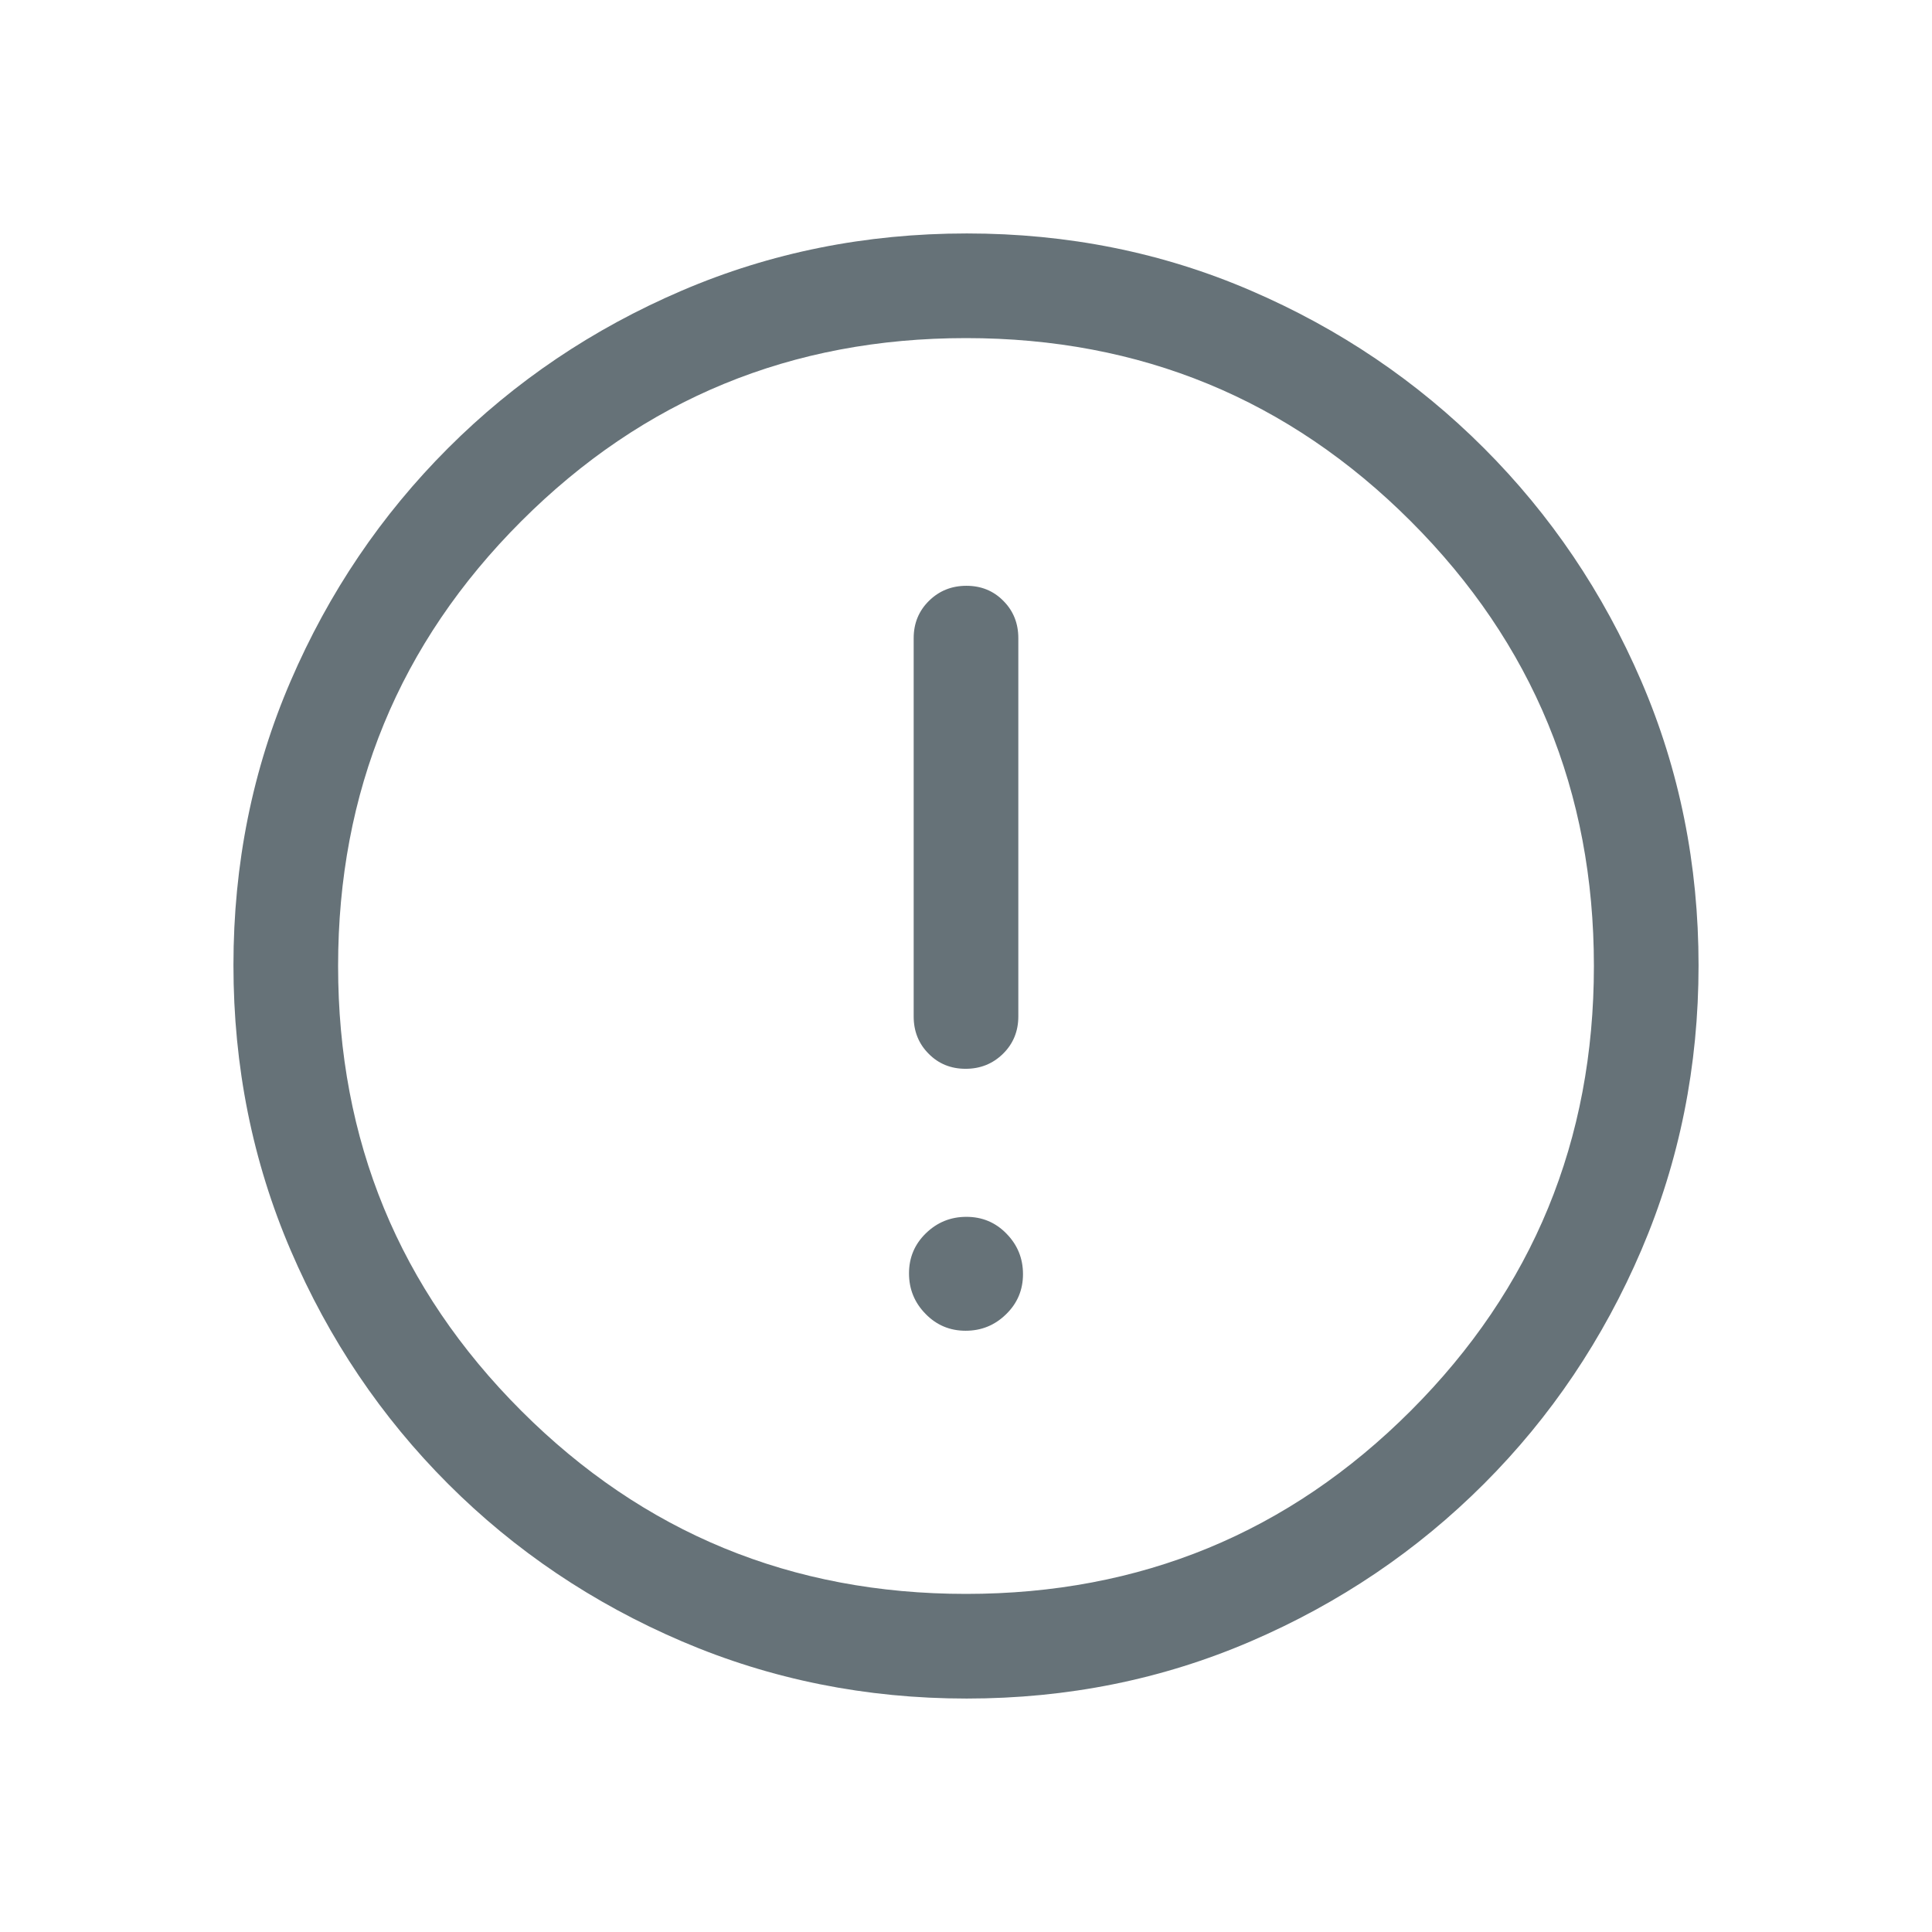
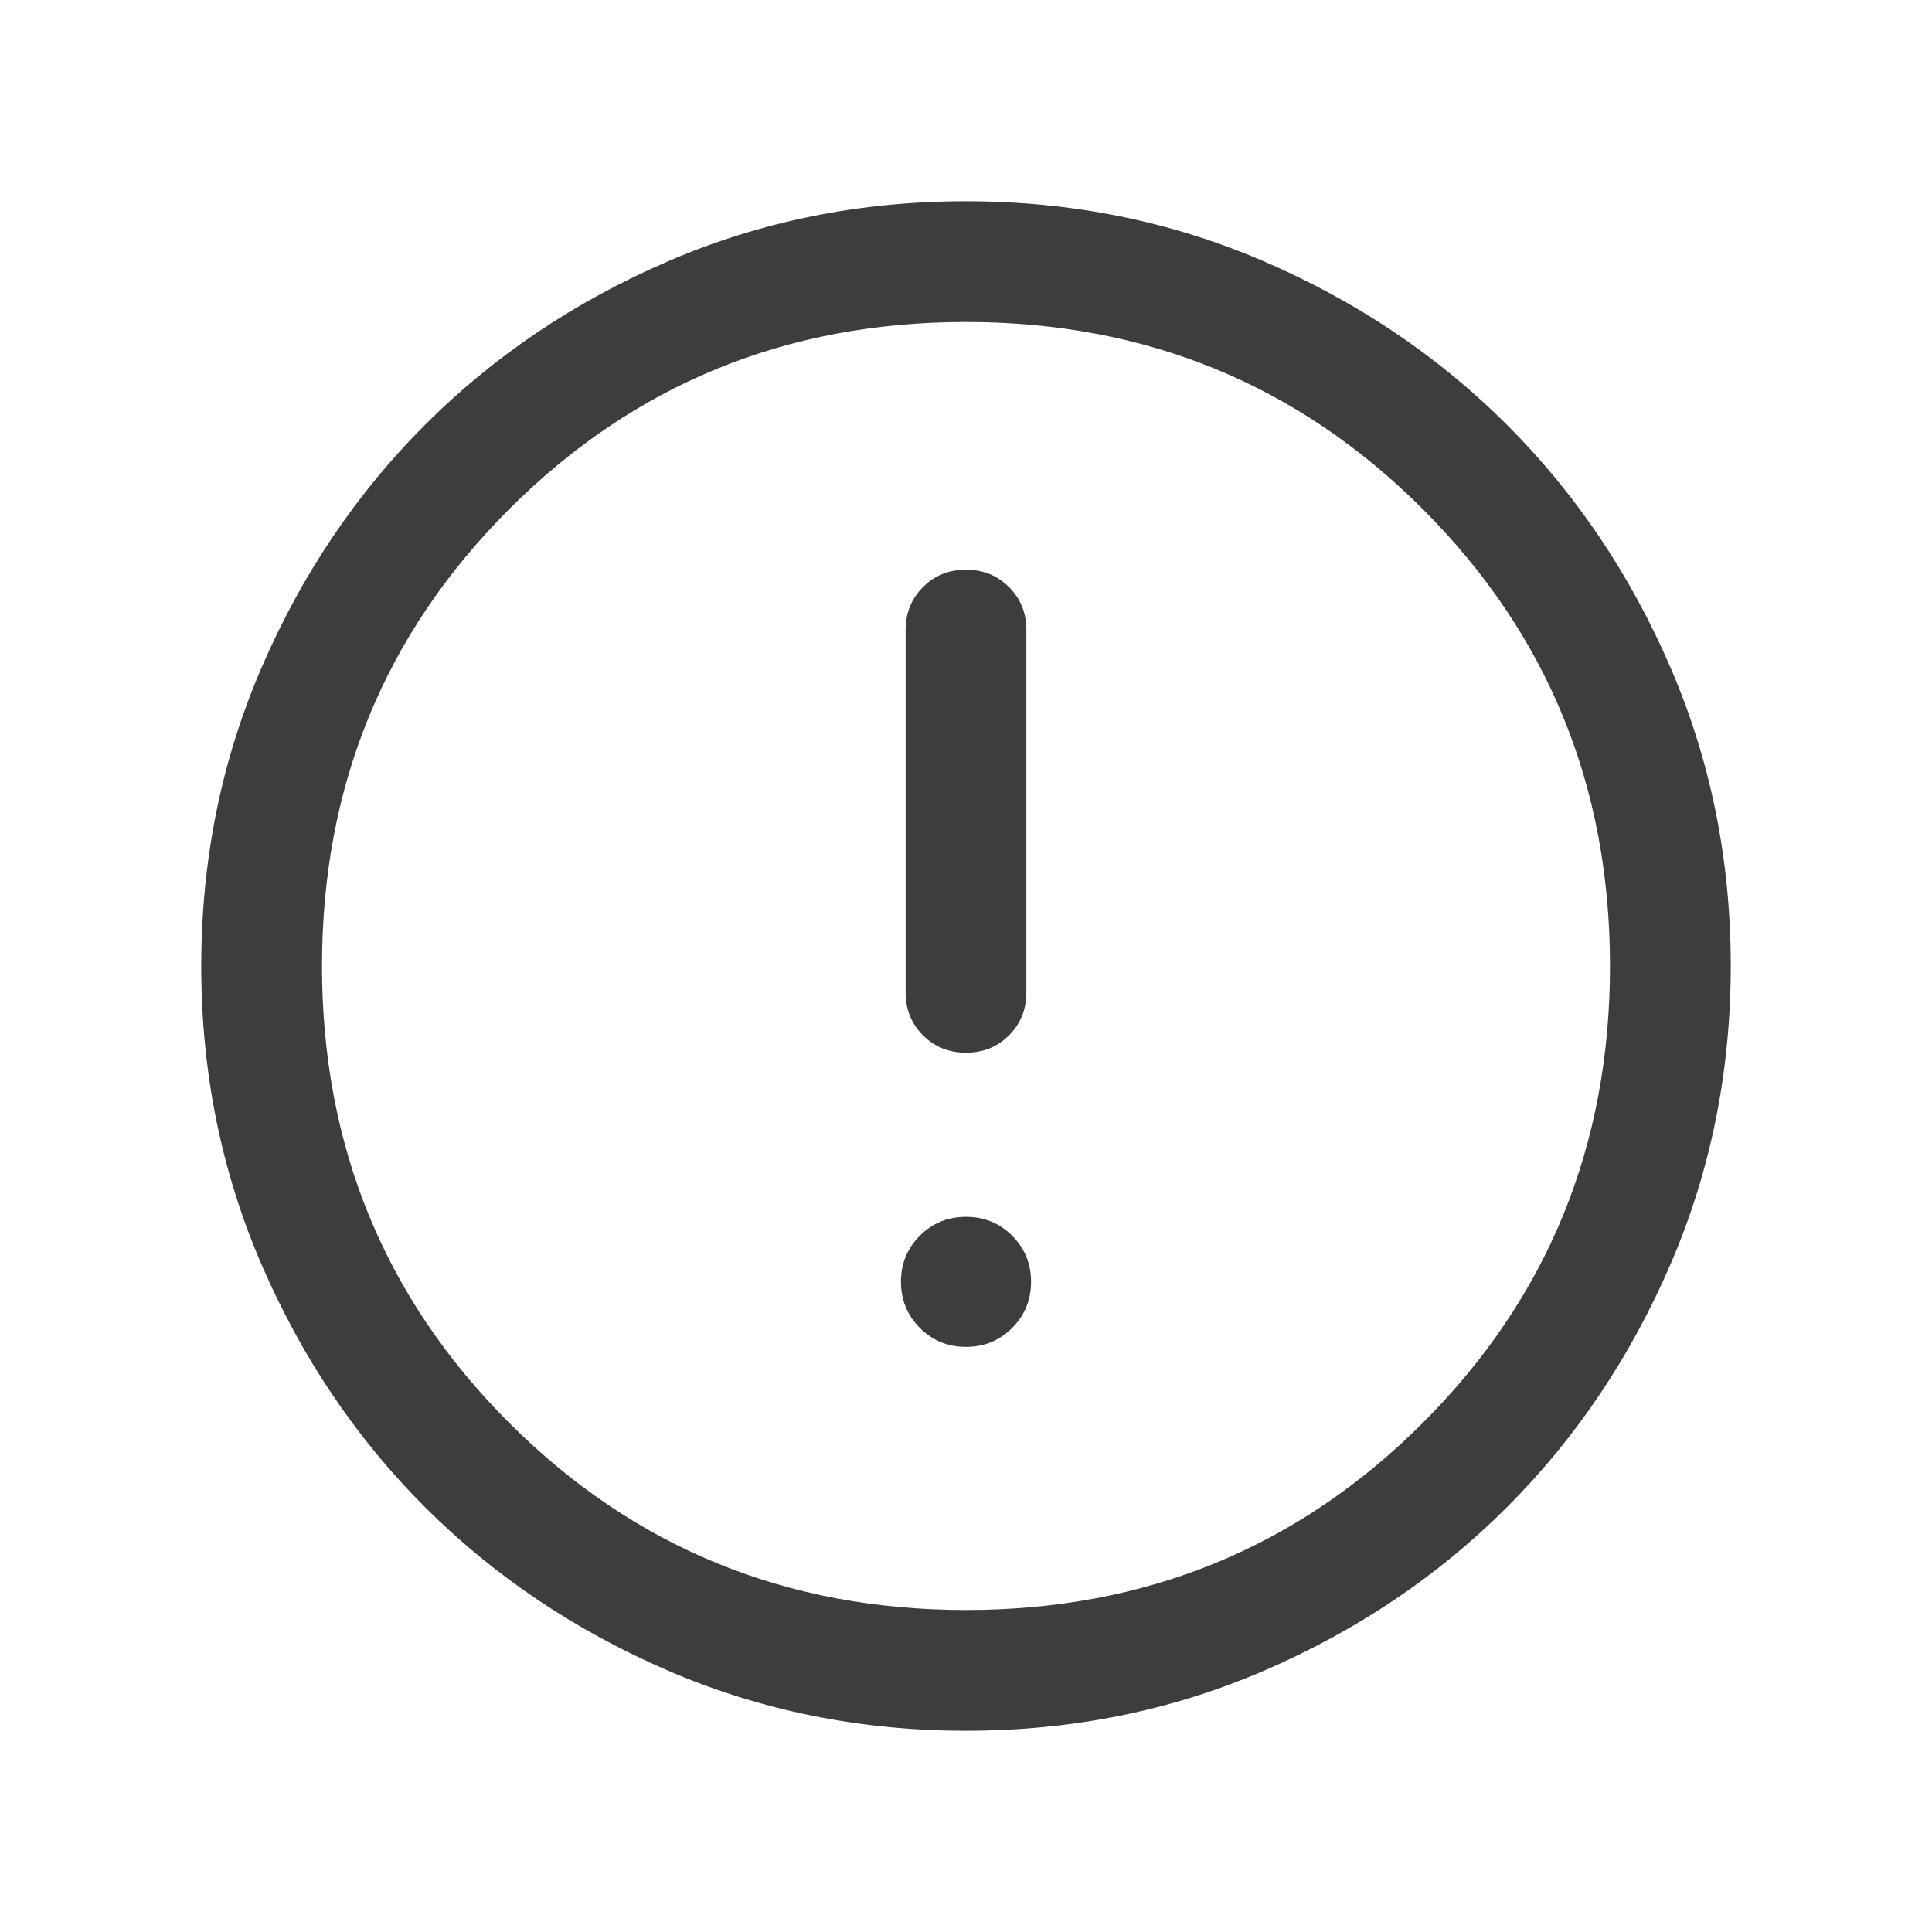
- <svg xmlns="http://www.w3.org/2000/svg" preserveAspectRatio="none" overflow="visible" style="display: block;" width="24" height="24" viewBox="0 0 24 24" fill="none">
-   <g id="error">
-     <mask id="mask0_0_13" style="mask-type:alpha" maskUnits="userSpaceOnUse" x="0" y="0" width="24" height="24">
-       <rect id="Bounding box" width="24" height="24" fill="#D9D9D9" />
+ <svg xmlns="http://www.w3.org/2000/svg" width="24" height="24" viewBox="0 0 24 24" fill="none">
+   <g>
+     <mask id="mask0_12720_2" style="mask-type:alpha" maskUnits="userSpaceOnUse" x="0" y="0" width="24" height="24">
+       <rect width="24" height="24" fill="#D9D9D9" />
    </mask>
-     <g mask="url(#mask0_0_13)">
-       <path id="error_2" d="M12.498 16.326C12.638 16.19 12.708 16.024 12.708 15.828C12.708 15.632 12.64 15.465 12.503 15.325C12.367 15.185 12.201 15.116 12.005 15.116C11.809 15.116 11.642 15.184 11.502 15.32C11.362 15.456 11.292 15.622 11.292 15.818C11.292 16.014 11.36 16.181 11.497 16.321C11.633 16.461 11.799 16.531 11.995 16.531C12.191 16.531 12.358 16.463 12.498 16.326ZM12.46 13.09C12.586 12.966 12.65 12.811 12.65 12.627V7.927C12.65 7.743 12.588 7.588 12.464 7.464C12.341 7.339 12.188 7.277 12.005 7.277C11.822 7.277 11.667 7.339 11.54 7.464C11.414 7.588 11.35 7.743 11.35 7.927V12.627C11.35 12.811 11.412 12.966 11.536 13.09C11.659 13.215 11.812 13.277 11.995 13.277C12.178 13.277 12.333 13.215 12.46 13.09ZM12.008 21.1C10.757 21.1 9.578 20.863 8.472 20.39C7.365 19.916 6.397 19.264 5.567 18.434C4.737 17.604 4.085 16.637 3.611 15.532C3.137 14.427 2.9 13.247 2.9 11.99C2.9 10.734 3.137 9.557 3.611 8.459C4.084 7.361 4.736 6.397 5.566 5.567C6.396 4.737 7.363 4.085 8.468 3.611C9.573 3.137 10.753 2.9 12.01 2.9C13.266 2.9 14.443 3.137 15.541 3.611C16.639 4.084 17.603 4.736 18.433 5.566C19.263 6.396 19.915 7.361 20.389 8.462C20.863 9.563 21.1 10.74 21.1 11.992C21.1 13.243 20.863 14.422 20.39 15.528C19.916 16.635 19.264 17.603 18.434 18.433C17.604 19.263 16.639 19.915 15.538 20.389C14.437 20.863 13.26 21.1 12.008 21.1ZM12 19.8C14.167 19.8 16.008 19.042 17.525 17.525C19.042 16.008 19.8 14.167 19.8 12C19.8 9.833 19.042 7.992 17.525 6.475C16.008 4.958 14.167 4.2 12 4.2C9.833 4.2 7.992 4.958 6.475 6.475C4.958 7.992 4.2 9.833 4.2 12C4.2 14.167 4.958 16.008 6.475 17.525C7.992 19.042 9.833 19.8 12 19.8Z" fill="#667278" />
+     <g mask="url(#mask0_12720_2)">
+       <path d="M12.573 16.496C12.729 16.34 12.808 16.149 12.808 15.923C12.808 15.697 12.729 15.506 12.573 15.35C12.417 15.194 12.226 15.116 12 15.116C11.774 15.116 11.583 15.194 11.427 15.35C11.271 15.506 11.192 15.697 11.192 15.923C11.192 16.149 11.271 16.34 11.427 16.496C11.583 16.653 11.774 16.731 12 16.731C12.226 16.731 12.417 16.653 12.573 16.496ZM12.534 12.861C12.678 12.718 12.75 12.54 12.75 12.327V7.827C12.75 7.614 12.678 7.436 12.534 7.293C12.39 7.149 12.212 7.077 12 7.077C11.787 7.077 11.609 7.149 11.466 7.293C11.322 7.436 11.25 7.614 11.25 7.827V12.327C11.25 12.54 11.322 12.718 11.466 12.861C11.61 13.005 11.788 13.077 12 13.077C12.213 13.077 12.391 13.005 12.534 12.861ZM12.002 21.5C10.688 21.5 9.453 21.251 8.296 20.752C7.14 20.253 6.135 19.577 5.279 18.722C4.424 17.867 3.747 16.862 3.248 15.706C2.749 14.55 2.5 13.316 2.5 12.002C2.5 10.688 2.749 9.453 3.248 8.296C3.747 7.14 4.423 6.135 5.278 5.279C6.133 4.424 7.138 3.747 8.294 3.248C9.45 2.749 10.684 2.5 11.998 2.5C13.312 2.5 14.547 2.749 15.704 3.248C16.86 3.747 17.865 4.423 18.721 5.278C19.576 6.133 20.253 7.138 20.752 8.294C21.251 9.45 21.5 10.684 21.5 11.998C21.5 13.312 21.251 14.547 20.752 15.704C20.253 16.86 19.577 17.865 18.722 18.721C17.867 19.576 16.862 20.253 15.706 20.752C14.55 21.251 13.316 21.5 12.002 21.5ZM12 20C14.233 20 16.125 19.225 17.675 17.675C19.225 16.125 20 14.233 20 12C20 9.767 19.225 7.875 17.675 6.325C16.125 4.775 14.233 4 12 4C9.767 4 7.875 4.775 6.325 6.325C4.775 7.875 4 9.767 4 12C4 14.233 4.775 16.125 6.325 17.675C7.875 19.225 9.767 20 12 20Z" fill="#3D3D3D" />
    </g>
  </g>
</svg>
